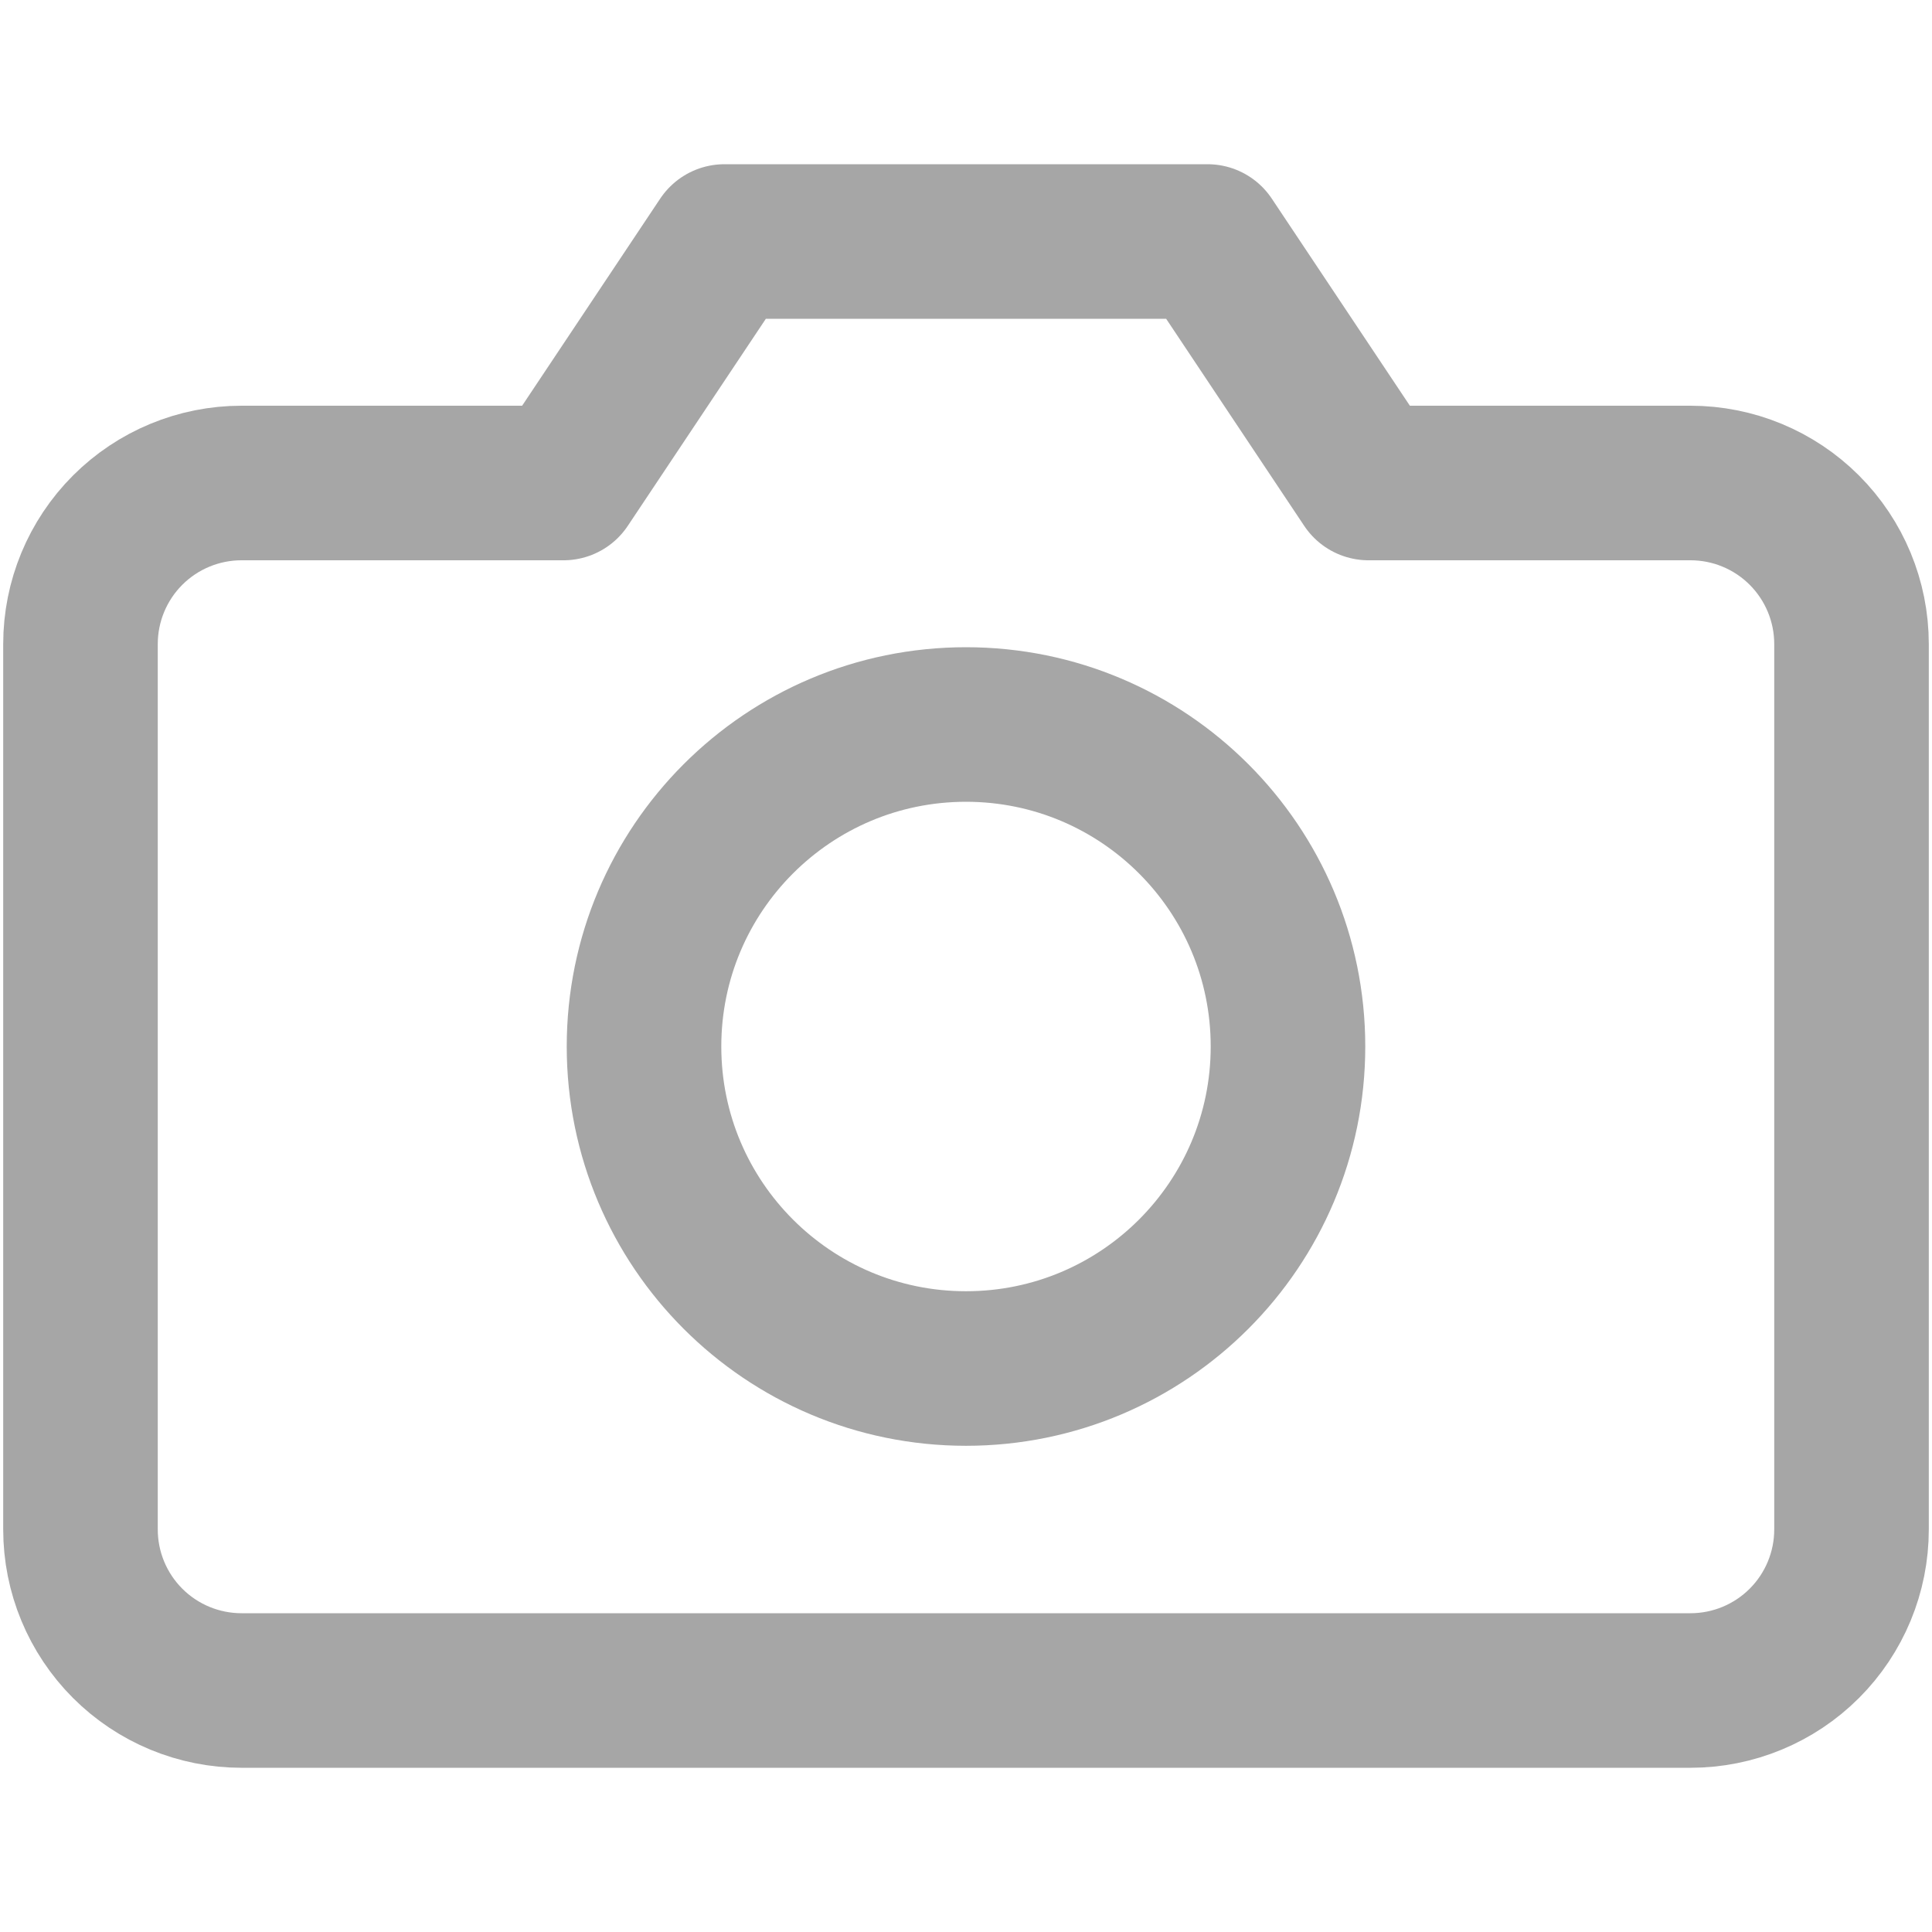
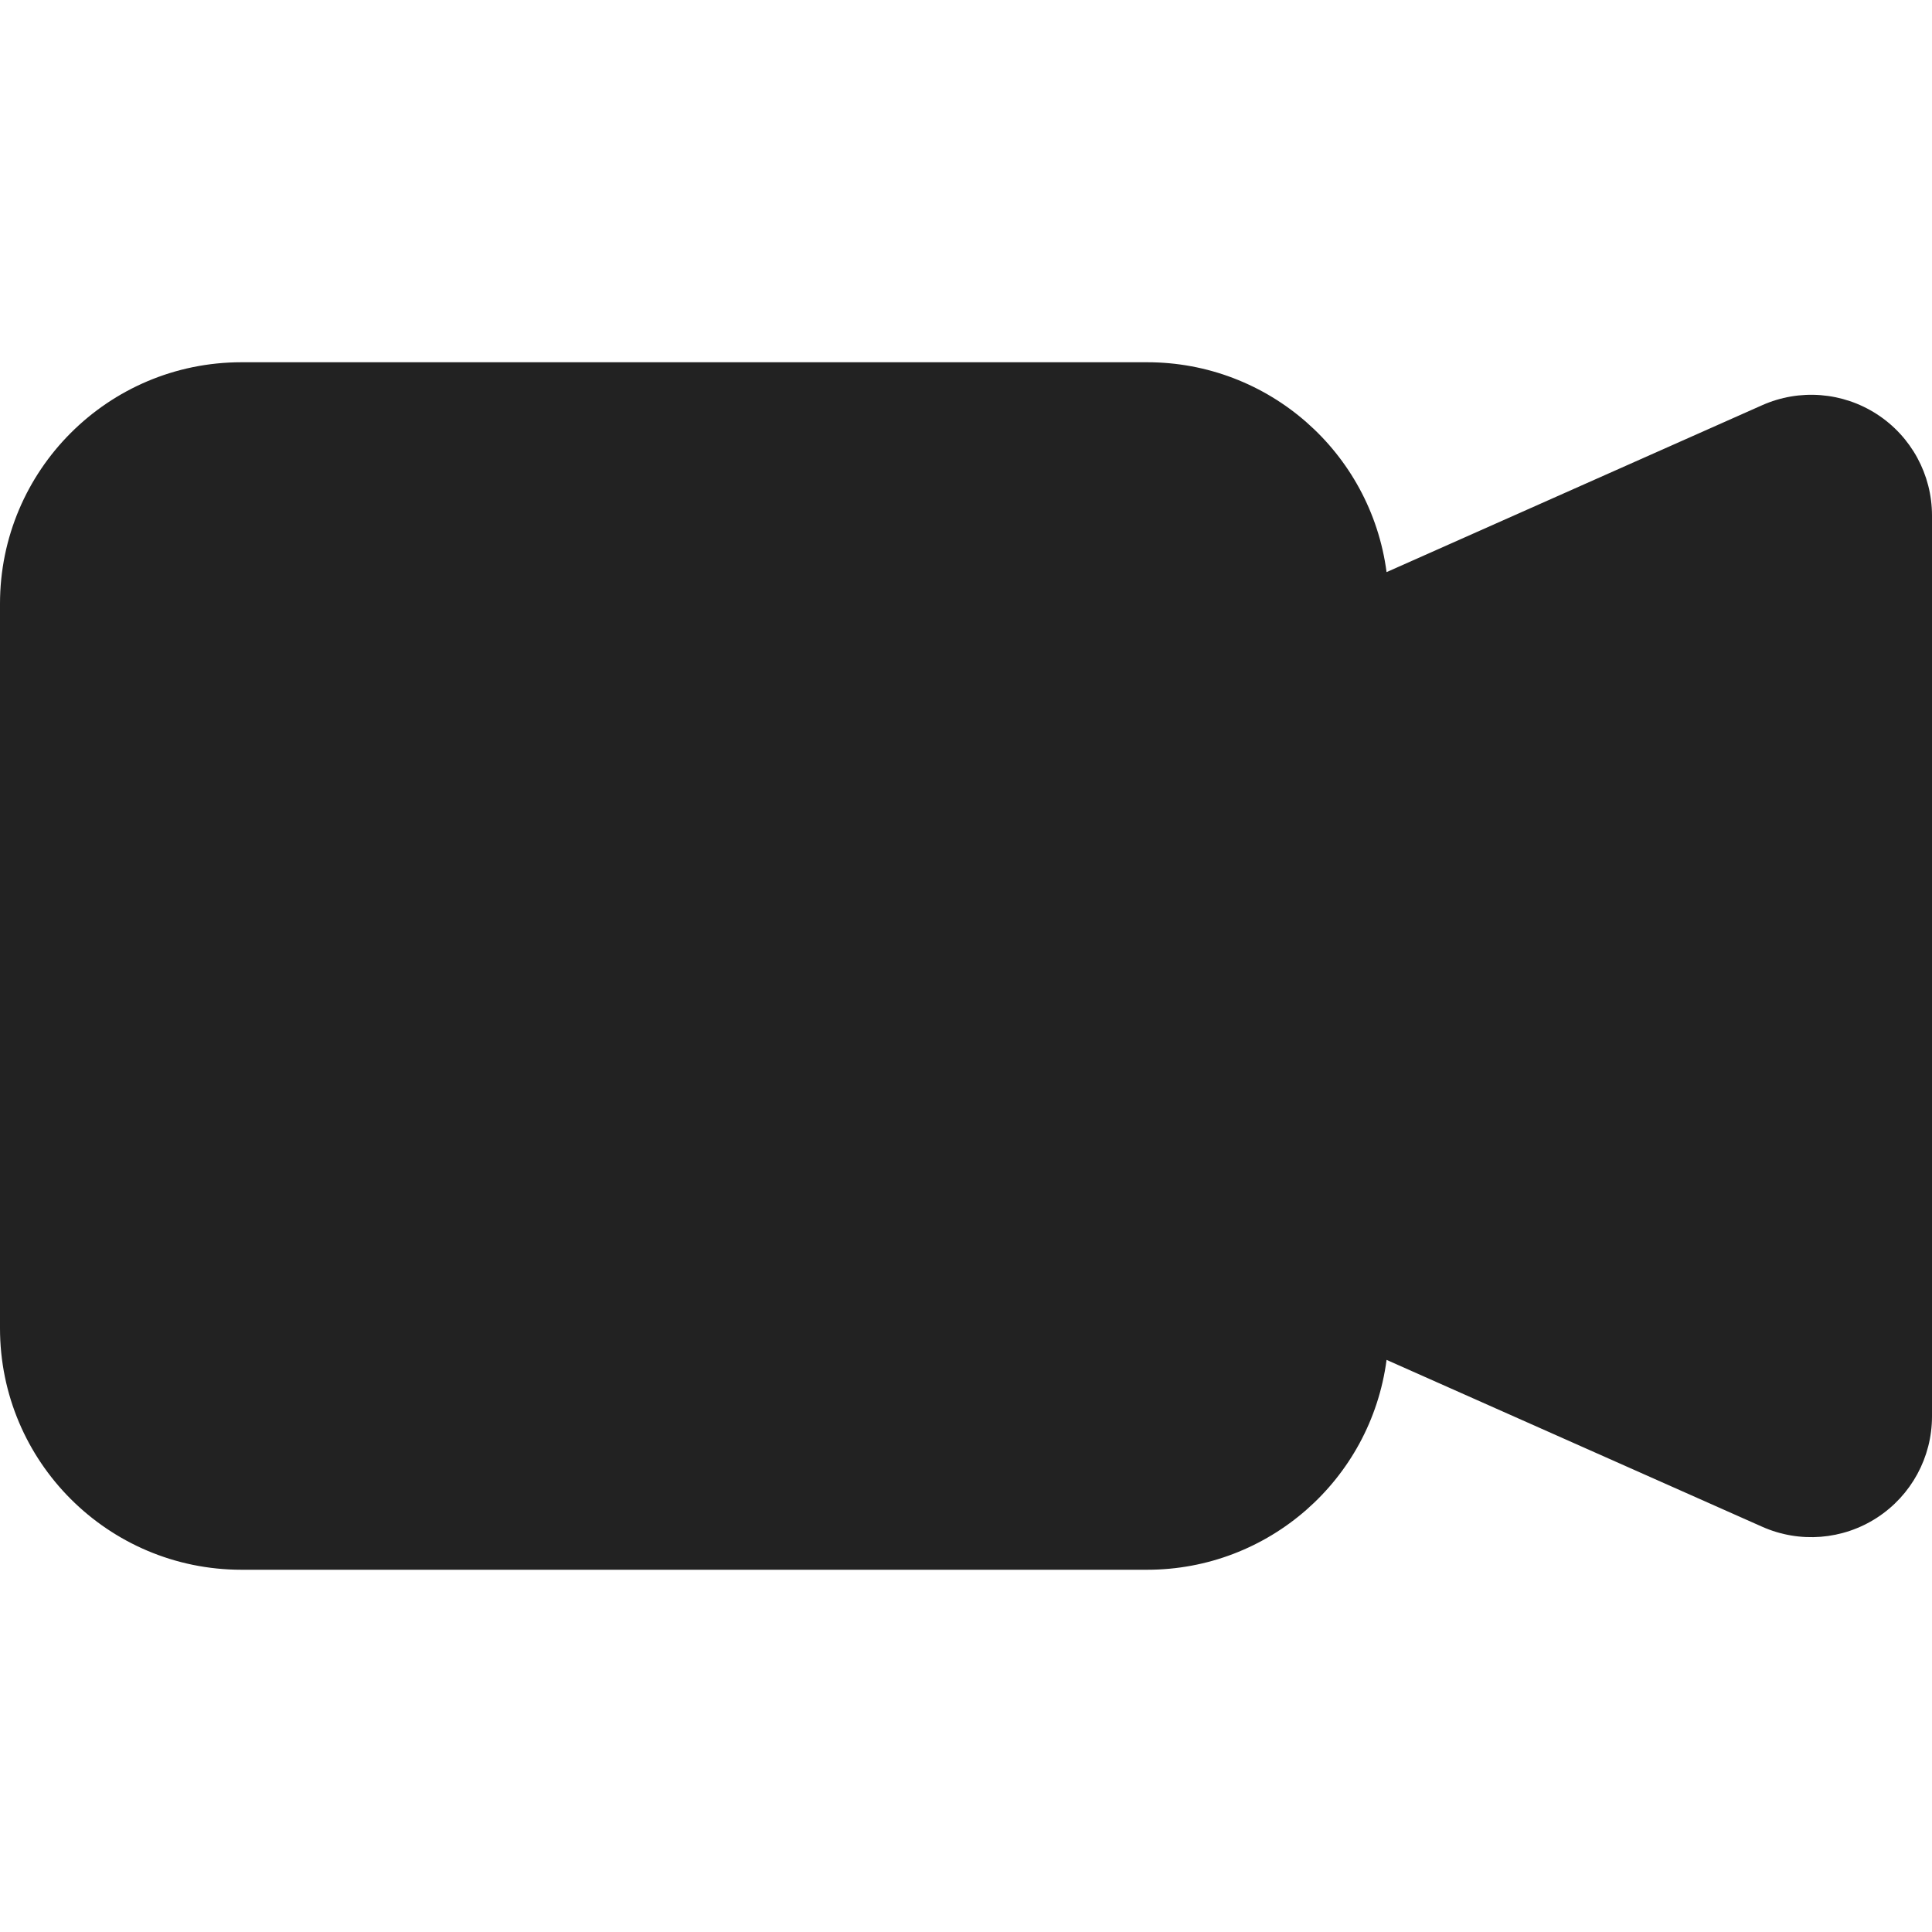
- <svg xmlns="http://www.w3.org/2000/svg" width="50" height="50" viewBox="0 0 50 50" fill="none">
-   <g id="camera">
-     <path id="Vector" d="M47.917 39.583C47.917 40.688 47.478 41.748 46.696 42.53C45.915 43.311 44.855 43.75 43.75 43.75H6.25C5.145 43.75 4.085 43.311 3.304 42.53C2.522 41.748 2.083 40.688 2.083 39.583V16.667C2.083 15.562 2.522 14.502 3.304 13.72C4.085 12.939 5.145 12.5 6.25 12.5H14.583L18.75 6.25H31.25L35.417 12.5H43.75C44.855 12.5 45.915 12.939 46.696 13.72C47.478 14.502 47.917 15.562 47.917 16.667V39.583Z" stroke="#A6A6A6" stroke-width="4" stroke-linecap="round" stroke-linejoin="round" />
-     <path id="Vector_2" d="M25 35.417C29.602 35.417 33.333 31.686 33.333 27.083C33.333 22.481 29.602 18.75 25 18.75C20.398 18.75 16.667 22.481 16.667 27.083C16.667 31.686 20.398 35.417 25 35.417Z" stroke="#A6A6A6" stroke-width="4" stroke-linecap="round" stroke-linejoin="round" />
-   </g>
+ <svg xmlns="http://www.w3.org/2000/svg" width="16" height="16" fill="#222222" class="bi bi-camera-video-fill" viewBox="0 0 16 16">
+   <path fill-rule="evenodd" d="M0 5a2 2 0 0 1 2-2h7.5a2 2 0 0 1 1.983 1.738l3.11-1.382A1 1 0 0 1 16 4.269v7.462a1 1 0 0 1-1.406.913l-3.111-1.382A2 2 0 0 1 9.5 13H2a2 2 0 0 1-2-2z" />
</svg>
